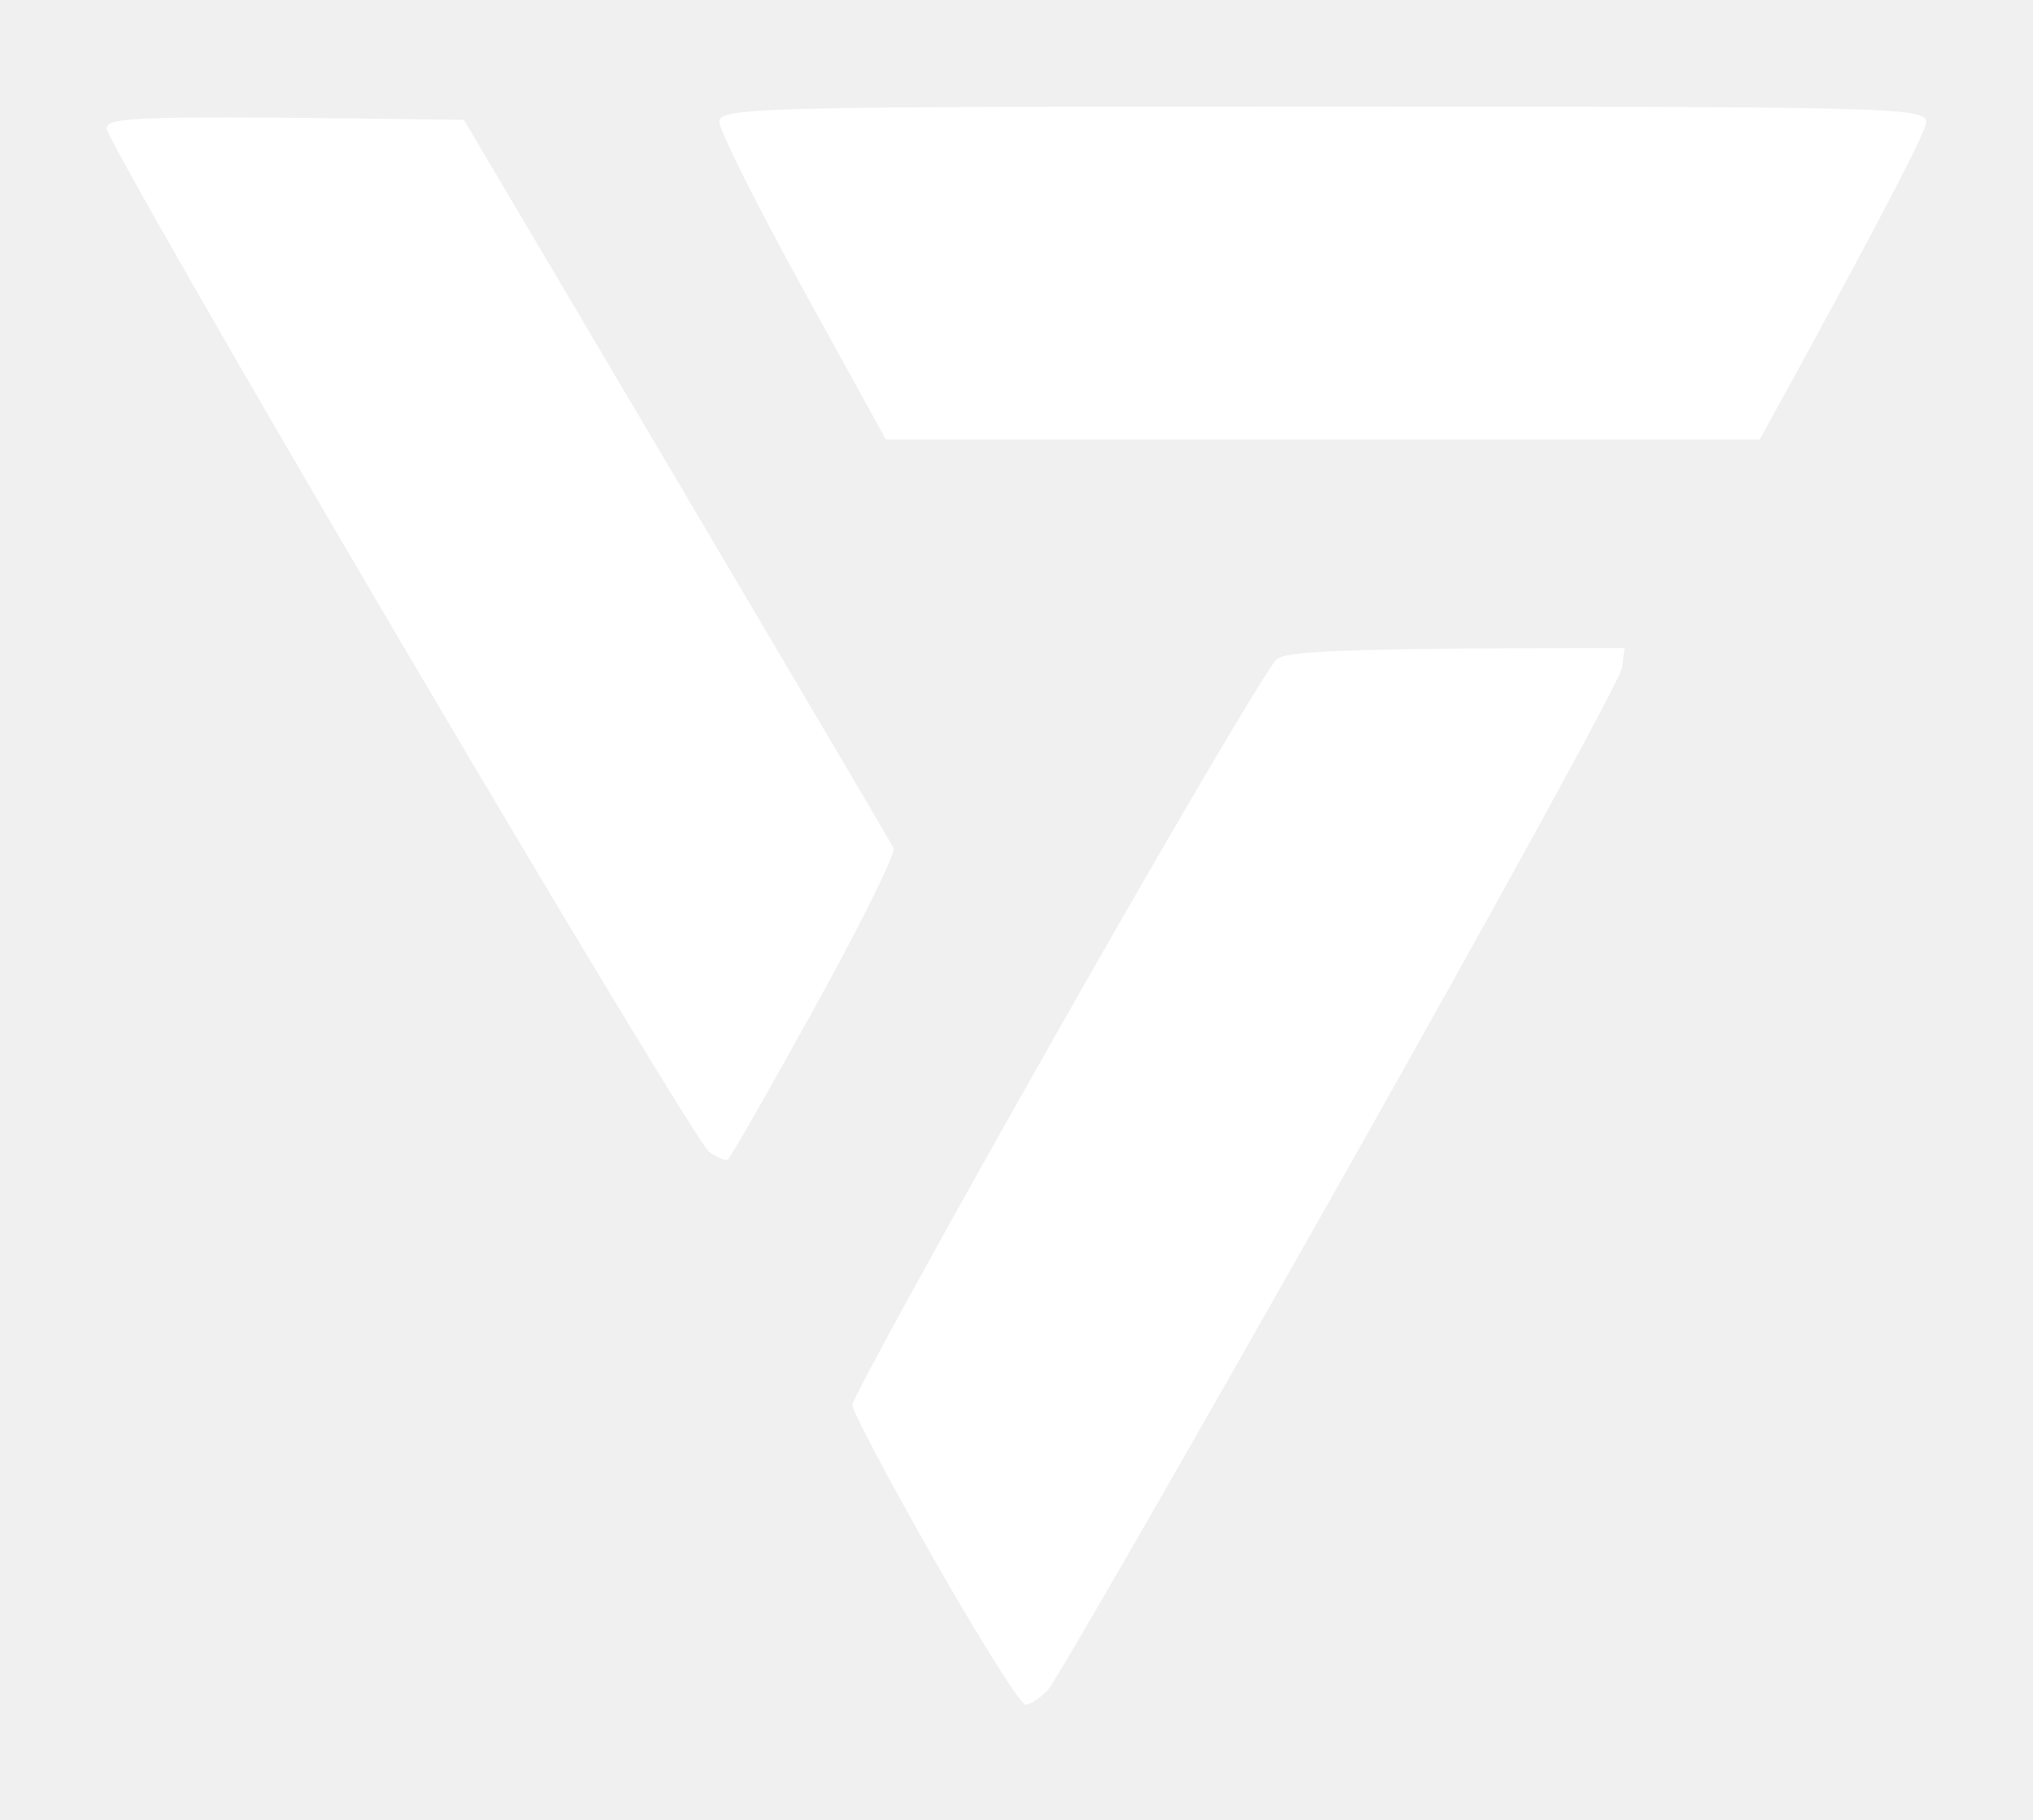
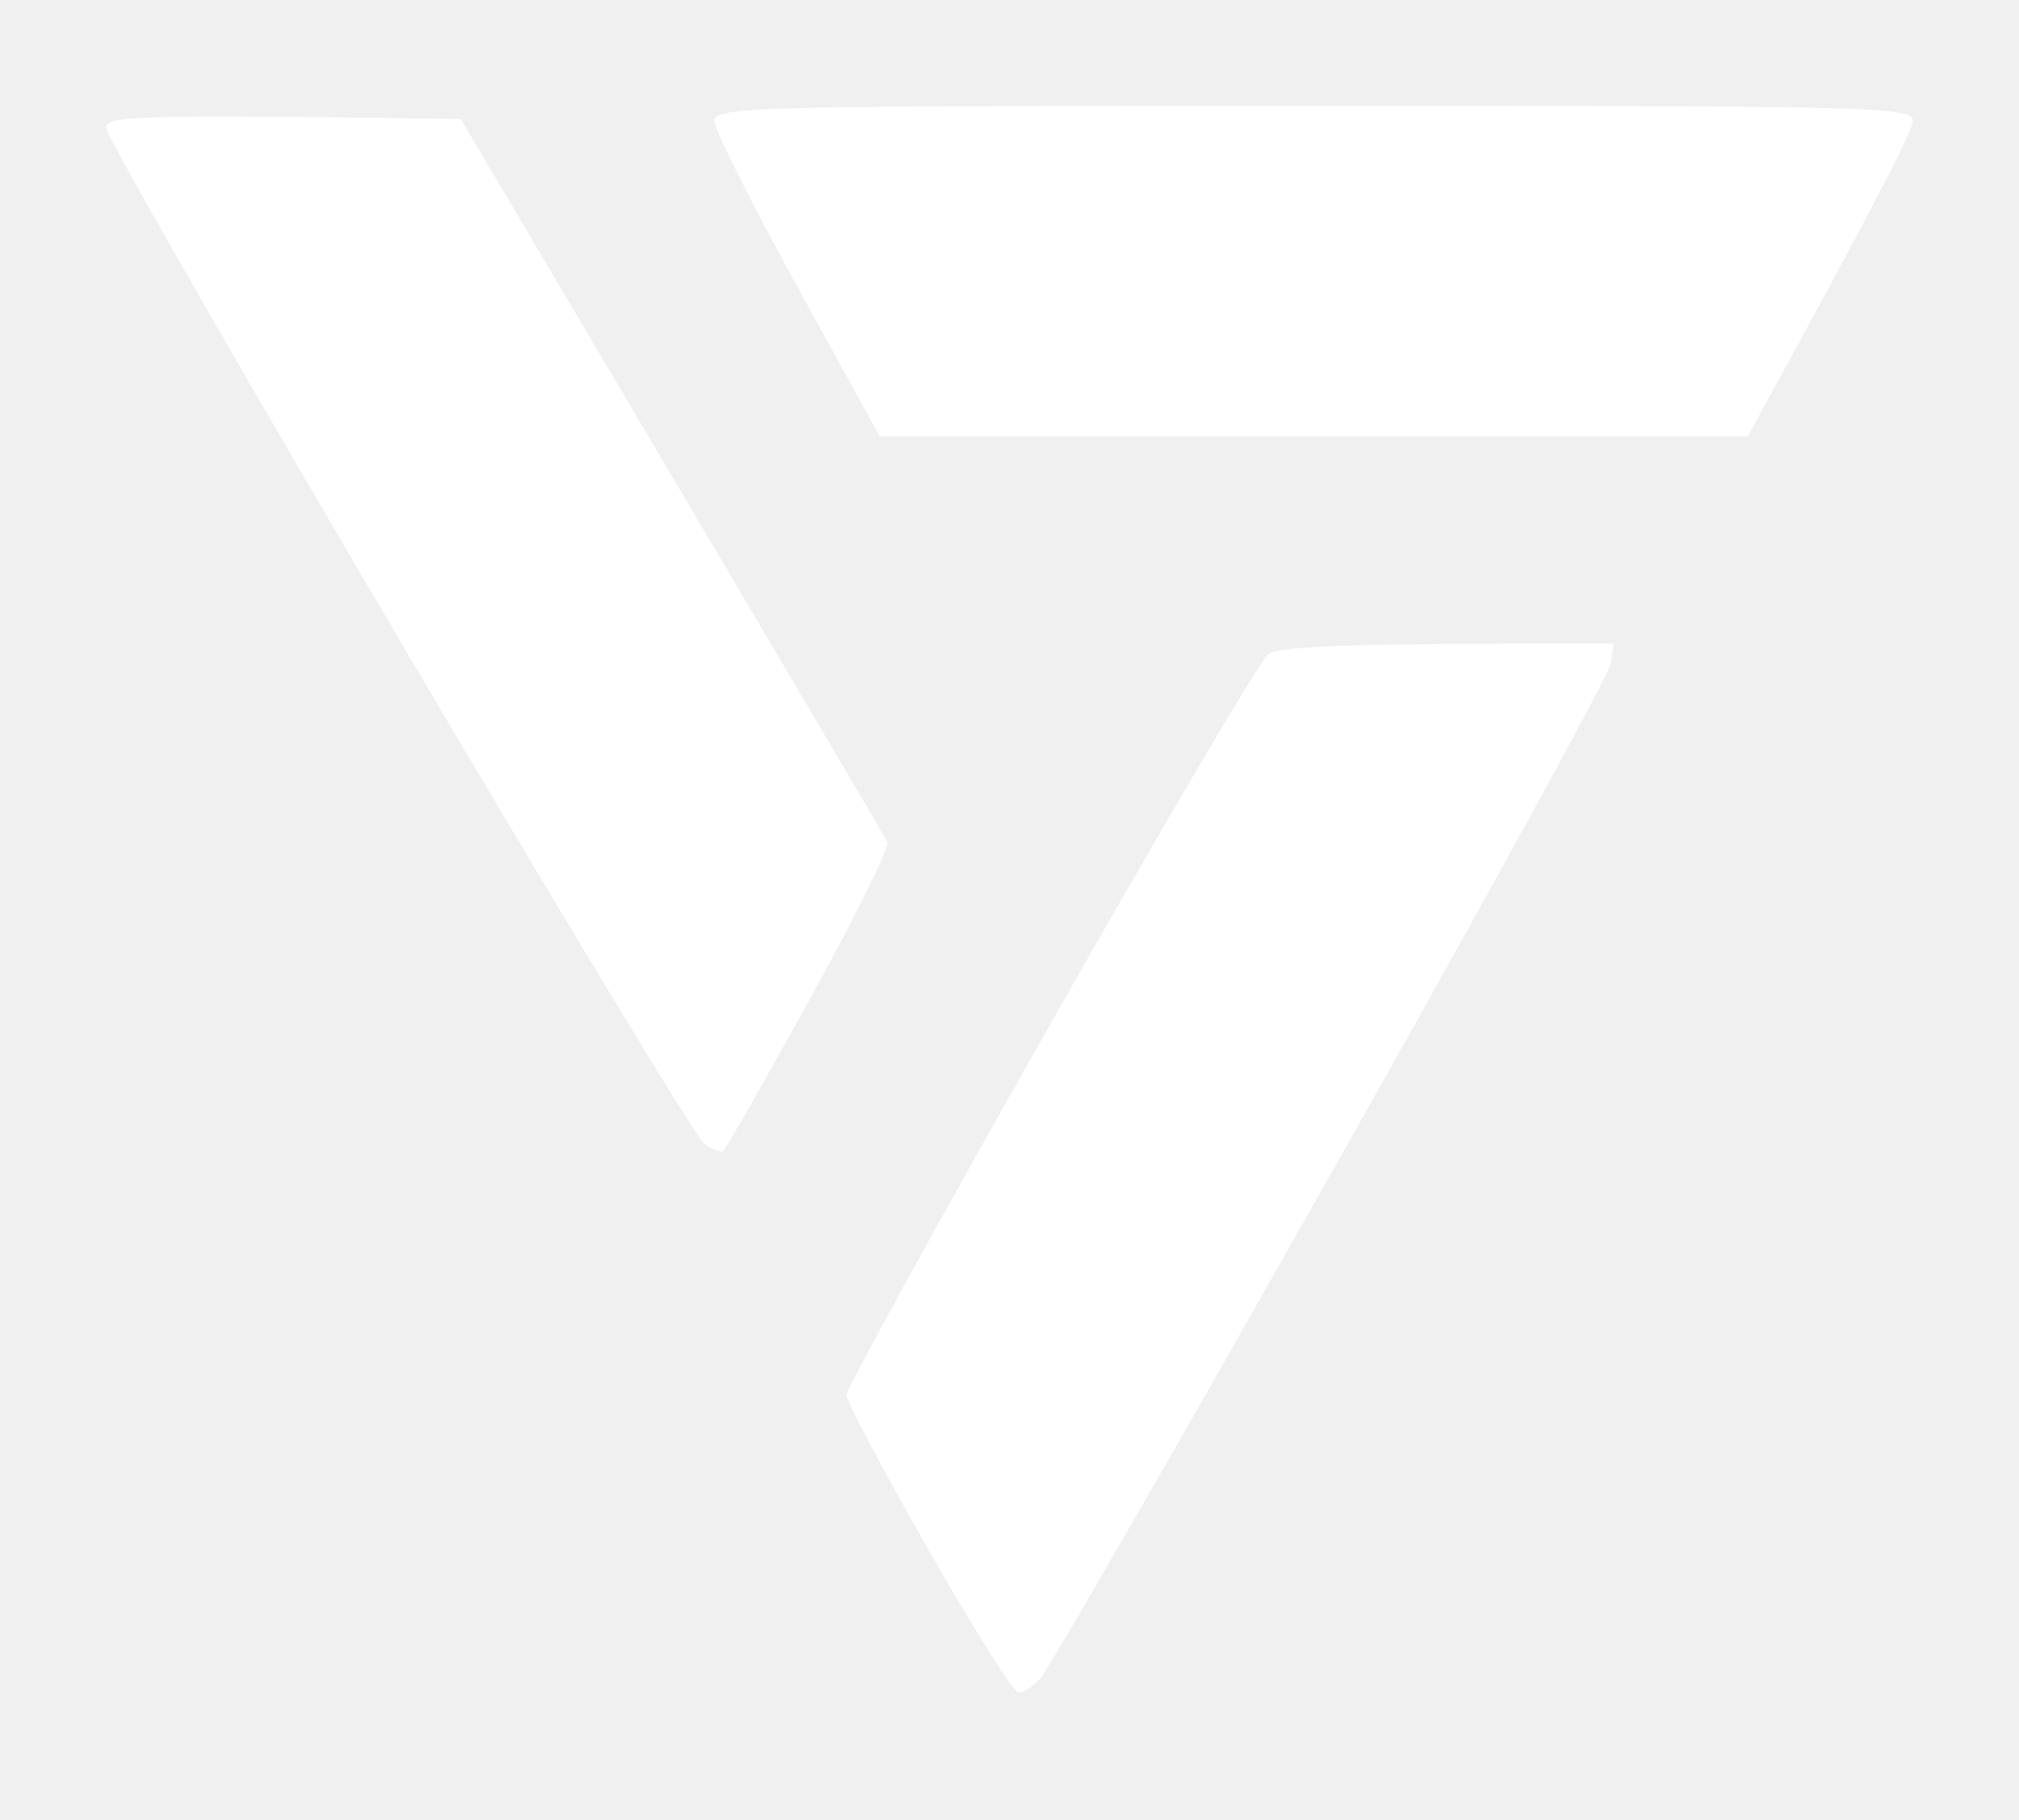
- <svg xmlns="http://www.w3.org/2000/svg" width="100%" height="100%" viewBox="0 0 229 205" version="1.1" xml:space="preserve" style="fill-rule:evenodd;clip-rule:evenodd;stroke-linejoin:round;stroke-miterlimit:2;">
-   <g id="Layer1">
+ <svg xmlns="http://www.w3.org/2000/svg" width="100%" height="100%" viewBox="0 0 71 64" version="1.1" xml:space="preserve" style="fill-rule:evenodd;clip-rule:evenodd;stroke-linejoin:round;stroke-miterlimit:2;">
+   <g id="Layer1" transform="matrix(0.310044,0,0,0.310044,0,0)">
    <g>
      <path id="Path-0" d="M149,12C213.11,12 217,12.1 216.97,13.75C216.95,14.71 212.73,23.15 198.22,49.5L99.78,49.5L90.42,32.5C85.27,23.15 81.05,14.71 81.03,13.75C81,12.1 84.89,12 149,12ZM52.26,13.5L76.2,54C89.36,76.28 100.36,94.95 100.65,95.5C100.93,96.05 96.97,104.1 91.83,113.38C86.7,122.67 82.28,130.41 82,130.6C81.72,130.79 80.76,130.39 79.86,129.72C78.95,129.05 63.32,103.19 45.11,72.25C26.9,41.31 12.01,15.32 12.02,14.48C12.04,13.16 14.71,12.99 52.26,13.5ZM183,73L182.7,75.25C182.53,76.49 168.28,102.47 151.04,133C133.8,163.53 118.97,189.3 118.09,190.28C117.22,191.26 116.05,192.04 115.5,192.01C114.95,191.98 110.34,184.65 105.26,175.73C100.17,166.8 96.01,158.94 96.01,158.25C96,157.56 106.39,138.66 119.09,116.25C131.79,93.84 142.92,74.94 143.82,74.25C144.99,73.35 150.74,73 183,73Z" style="fill:white;fill-rule:nonzero;" />
    </g>
  </g>
</svg>
